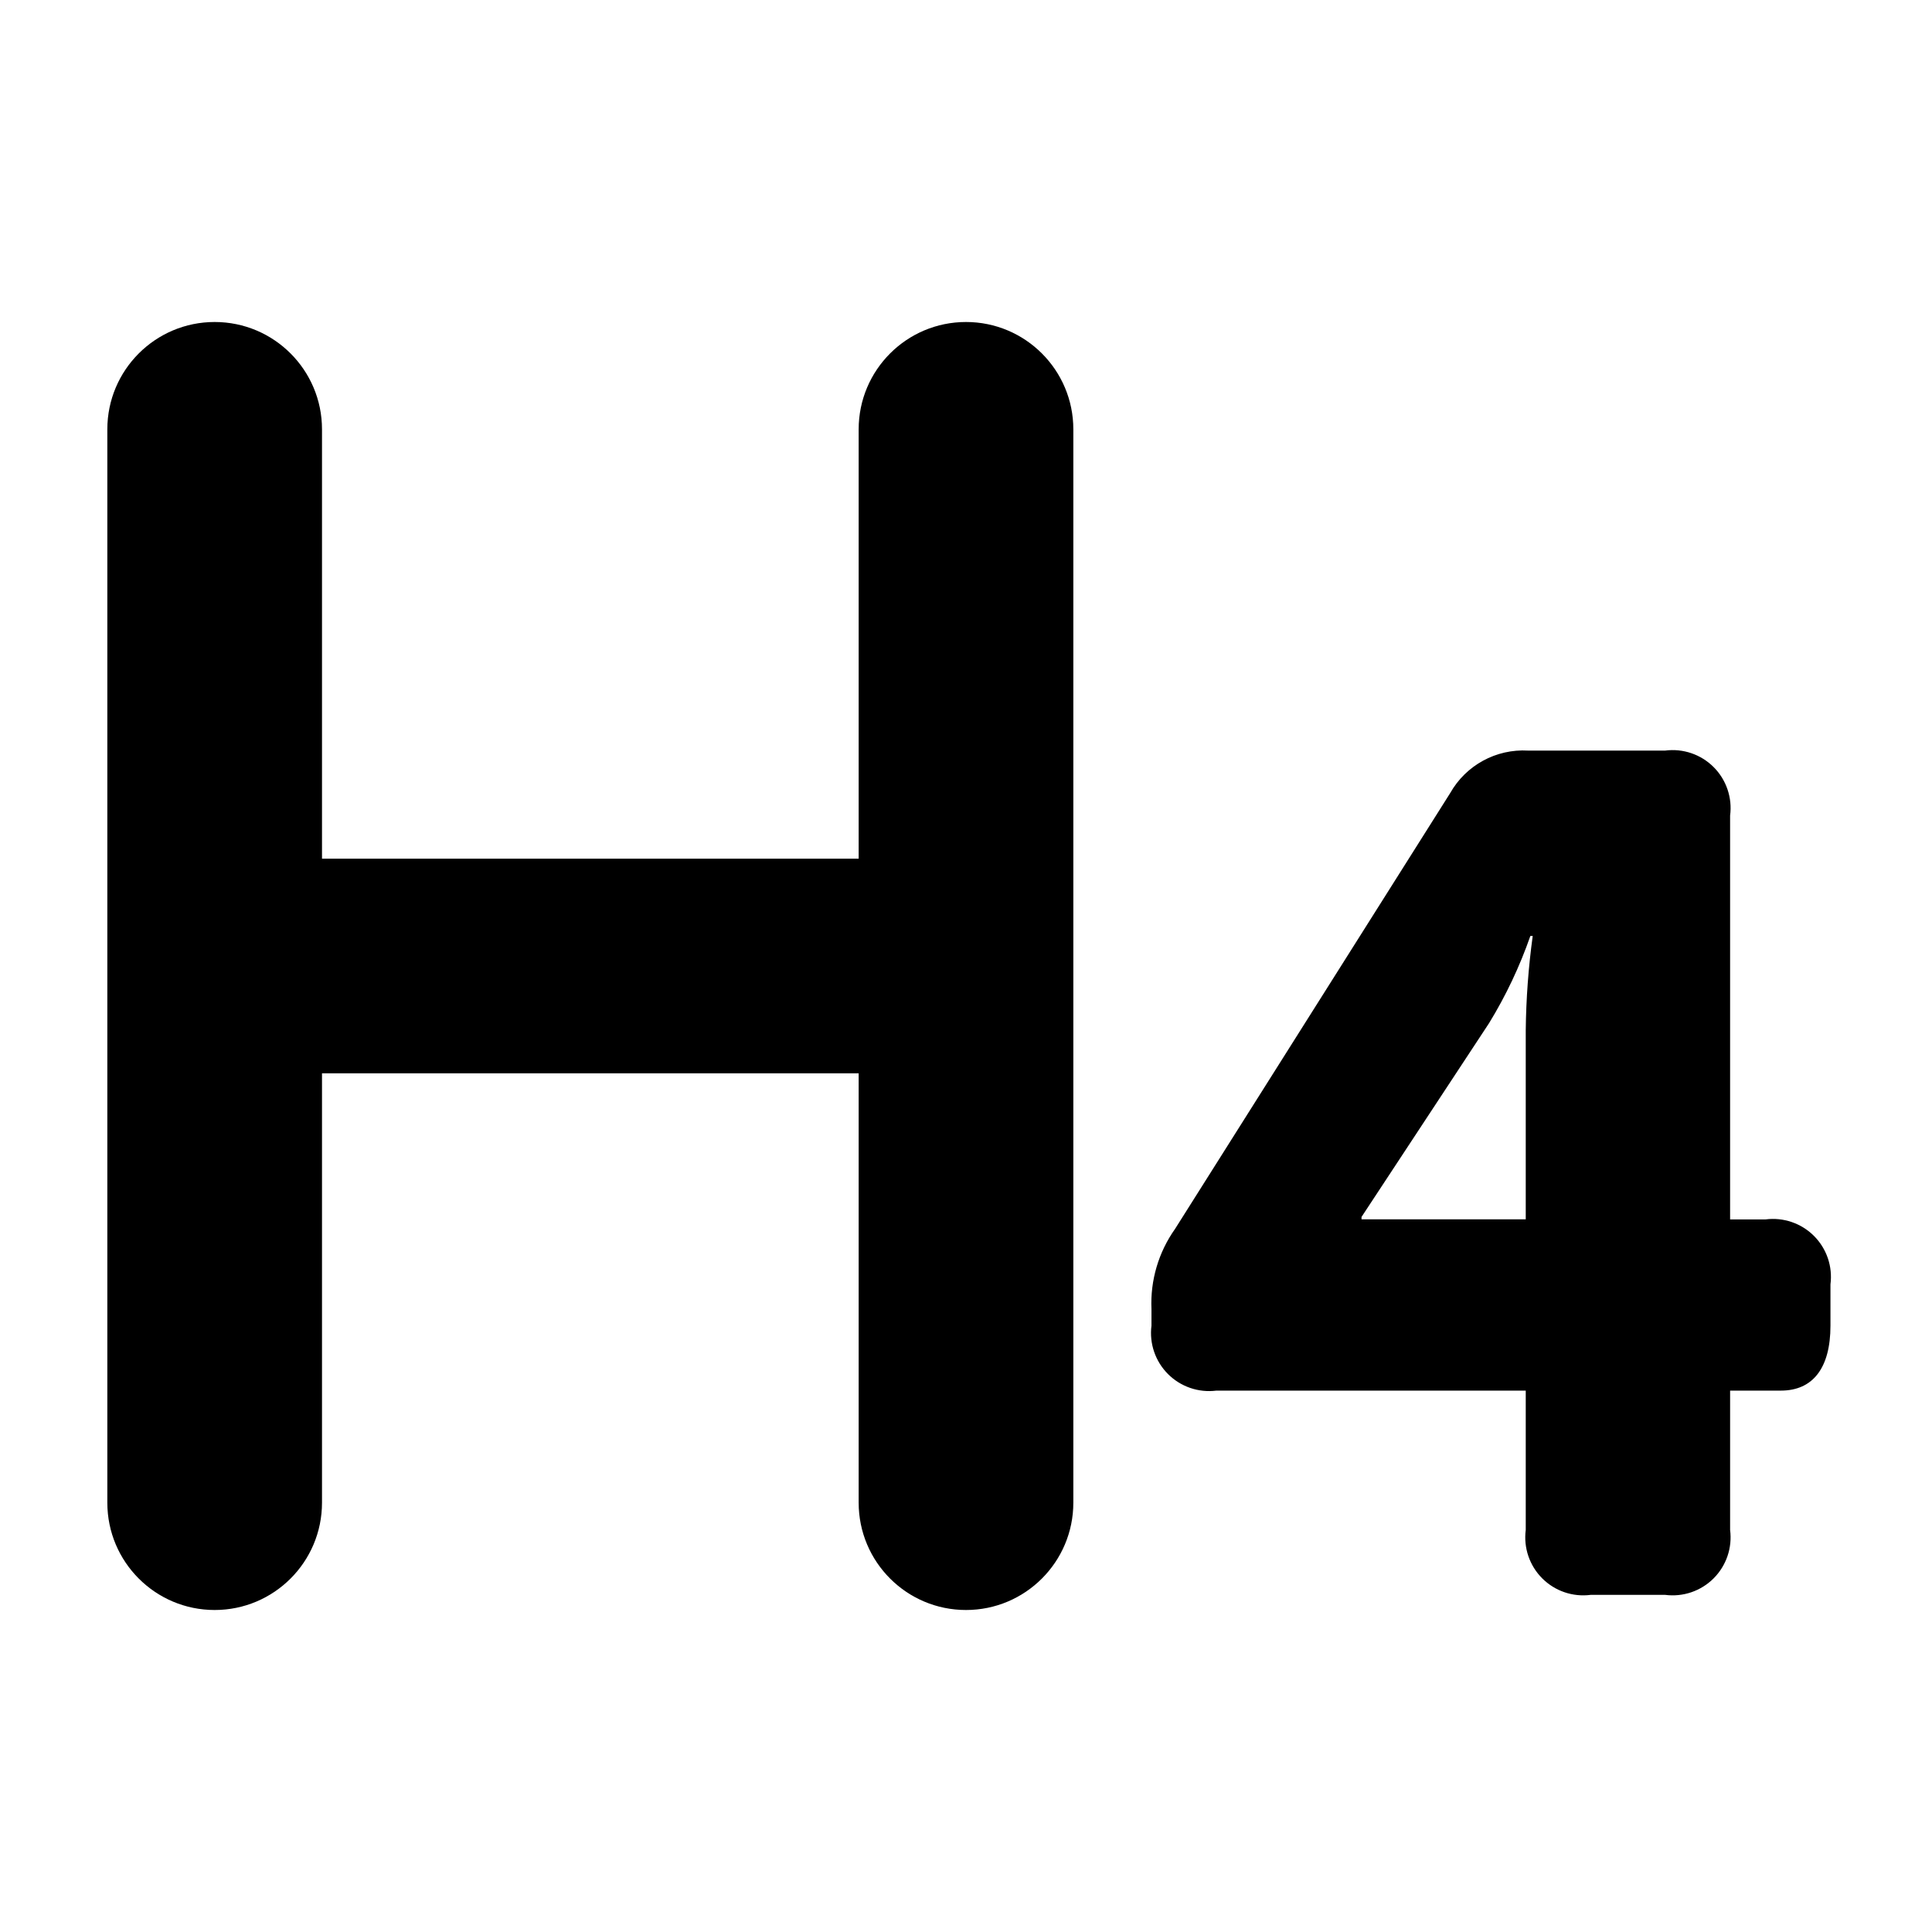
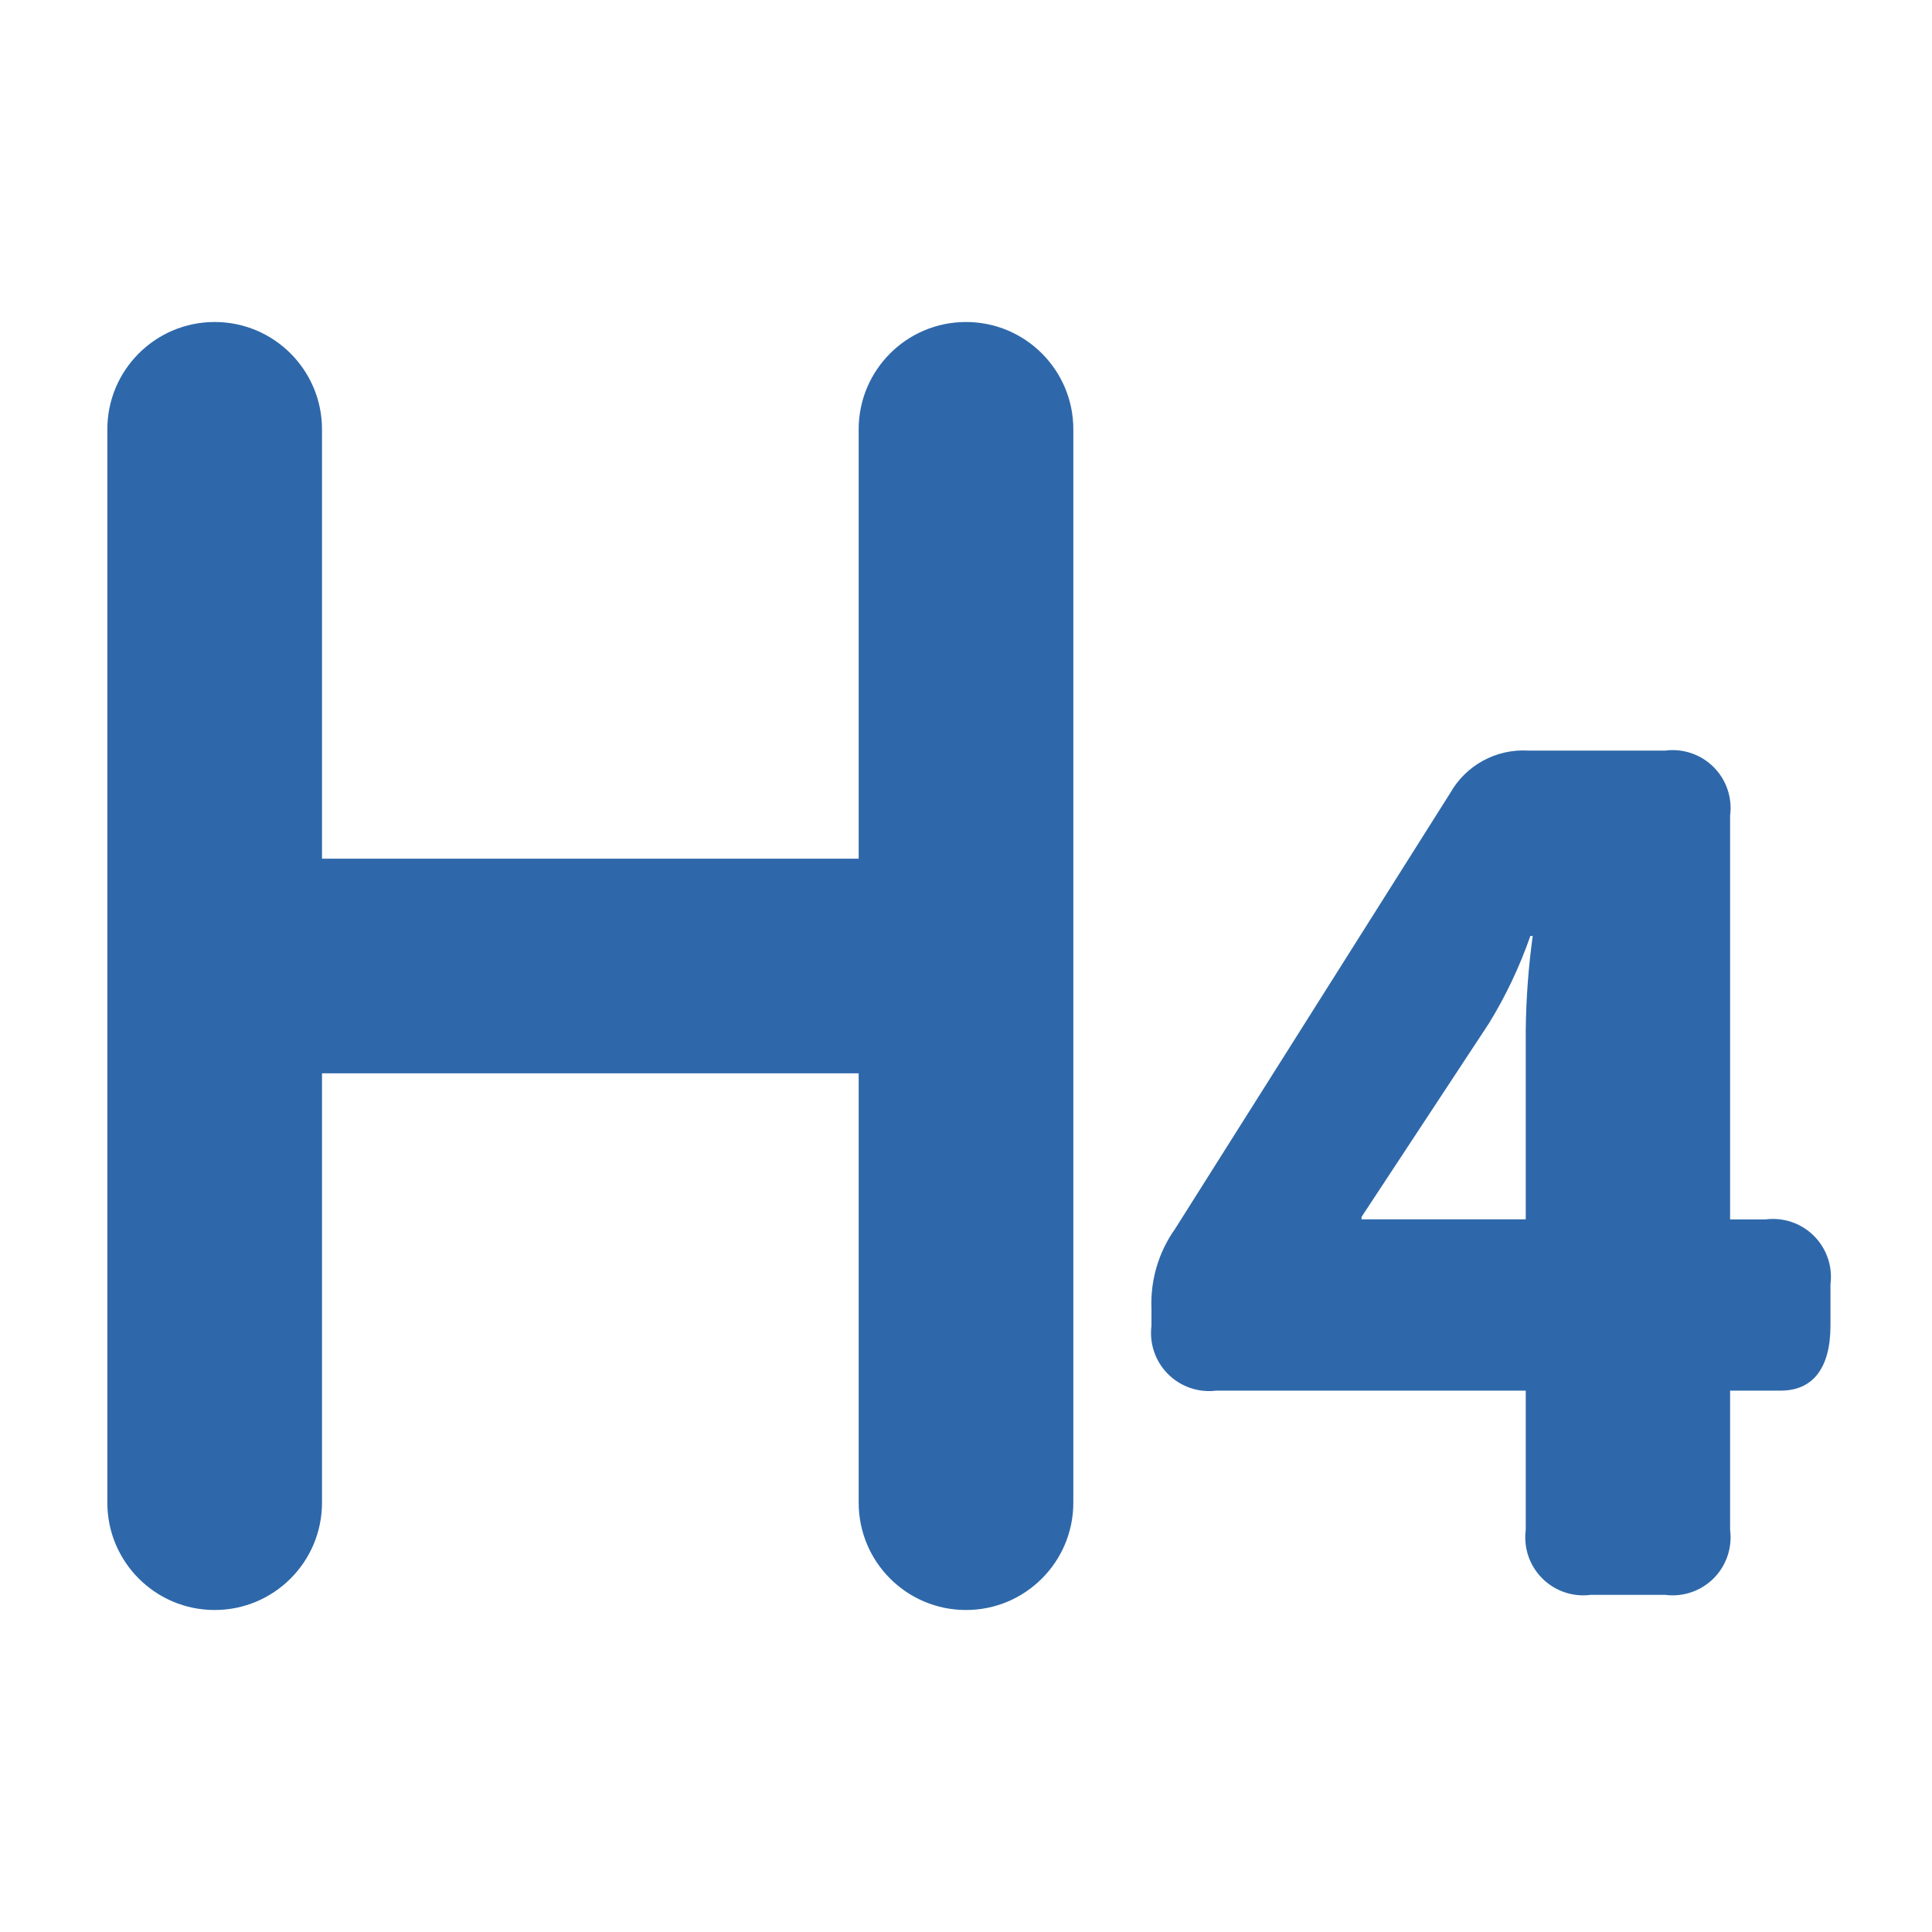
- <svg xmlns="http://www.w3.org/2000/svg" t="1538745370798" class="icon" style="" viewBox="0 0 1024 1024" version="1.1" p-id="16262" width="200" height="200">
+ <svg xmlns="http://www.w3.org/2000/svg" t="1538745370798" class="icon" style="fill: rgb(46, 104, 170)" viewBox="0 0 1024 1024" version="1.1" p-id="16262" width="200" height="200">
  <defs>
    <style type="text/css" />
  </defs>
  <path d="M568.889 227.556v568.889a56.889 56.889 0 0 1-113.778 0v-227.556H170.667v227.556a56.889 56.889 0 0 1-113.778 0V227.556a56.889 56.889 0 0 1 113.778 0v227.556h284.444V227.556a56.889 56.889 0 0 1 113.778 0z m401.294 453.177v21.902c0 22.528-9.387 34.418-26.283 34.418h-26.908v73.842a30.72 30.72 0 0 1-34.418 34.418h-39.481a30.72 30.72 0 0 1-34.418-34.418v-73.842h-163.954a30.777 30.777 0 0 1-34.418-34.418v-8.761a68.21 68.21 0 0 1 12.516-42.553l145.806-230.969a44.487 44.487 0 0 1 41.301-22.528h72.647a30.72 30.72 0 0 1 34.418 34.475v214.016h18.773a30.72 30.72 0 0 1 34.418 34.418zM812.373 496.071h-1.252a238.364 238.364 0 0 1-21.902 46.251l-67.584 102.684v1.252h87.04v-100.124a400.498 400.498 0 0 1 3.698-50.062z" p-id="16263" />
</svg>
